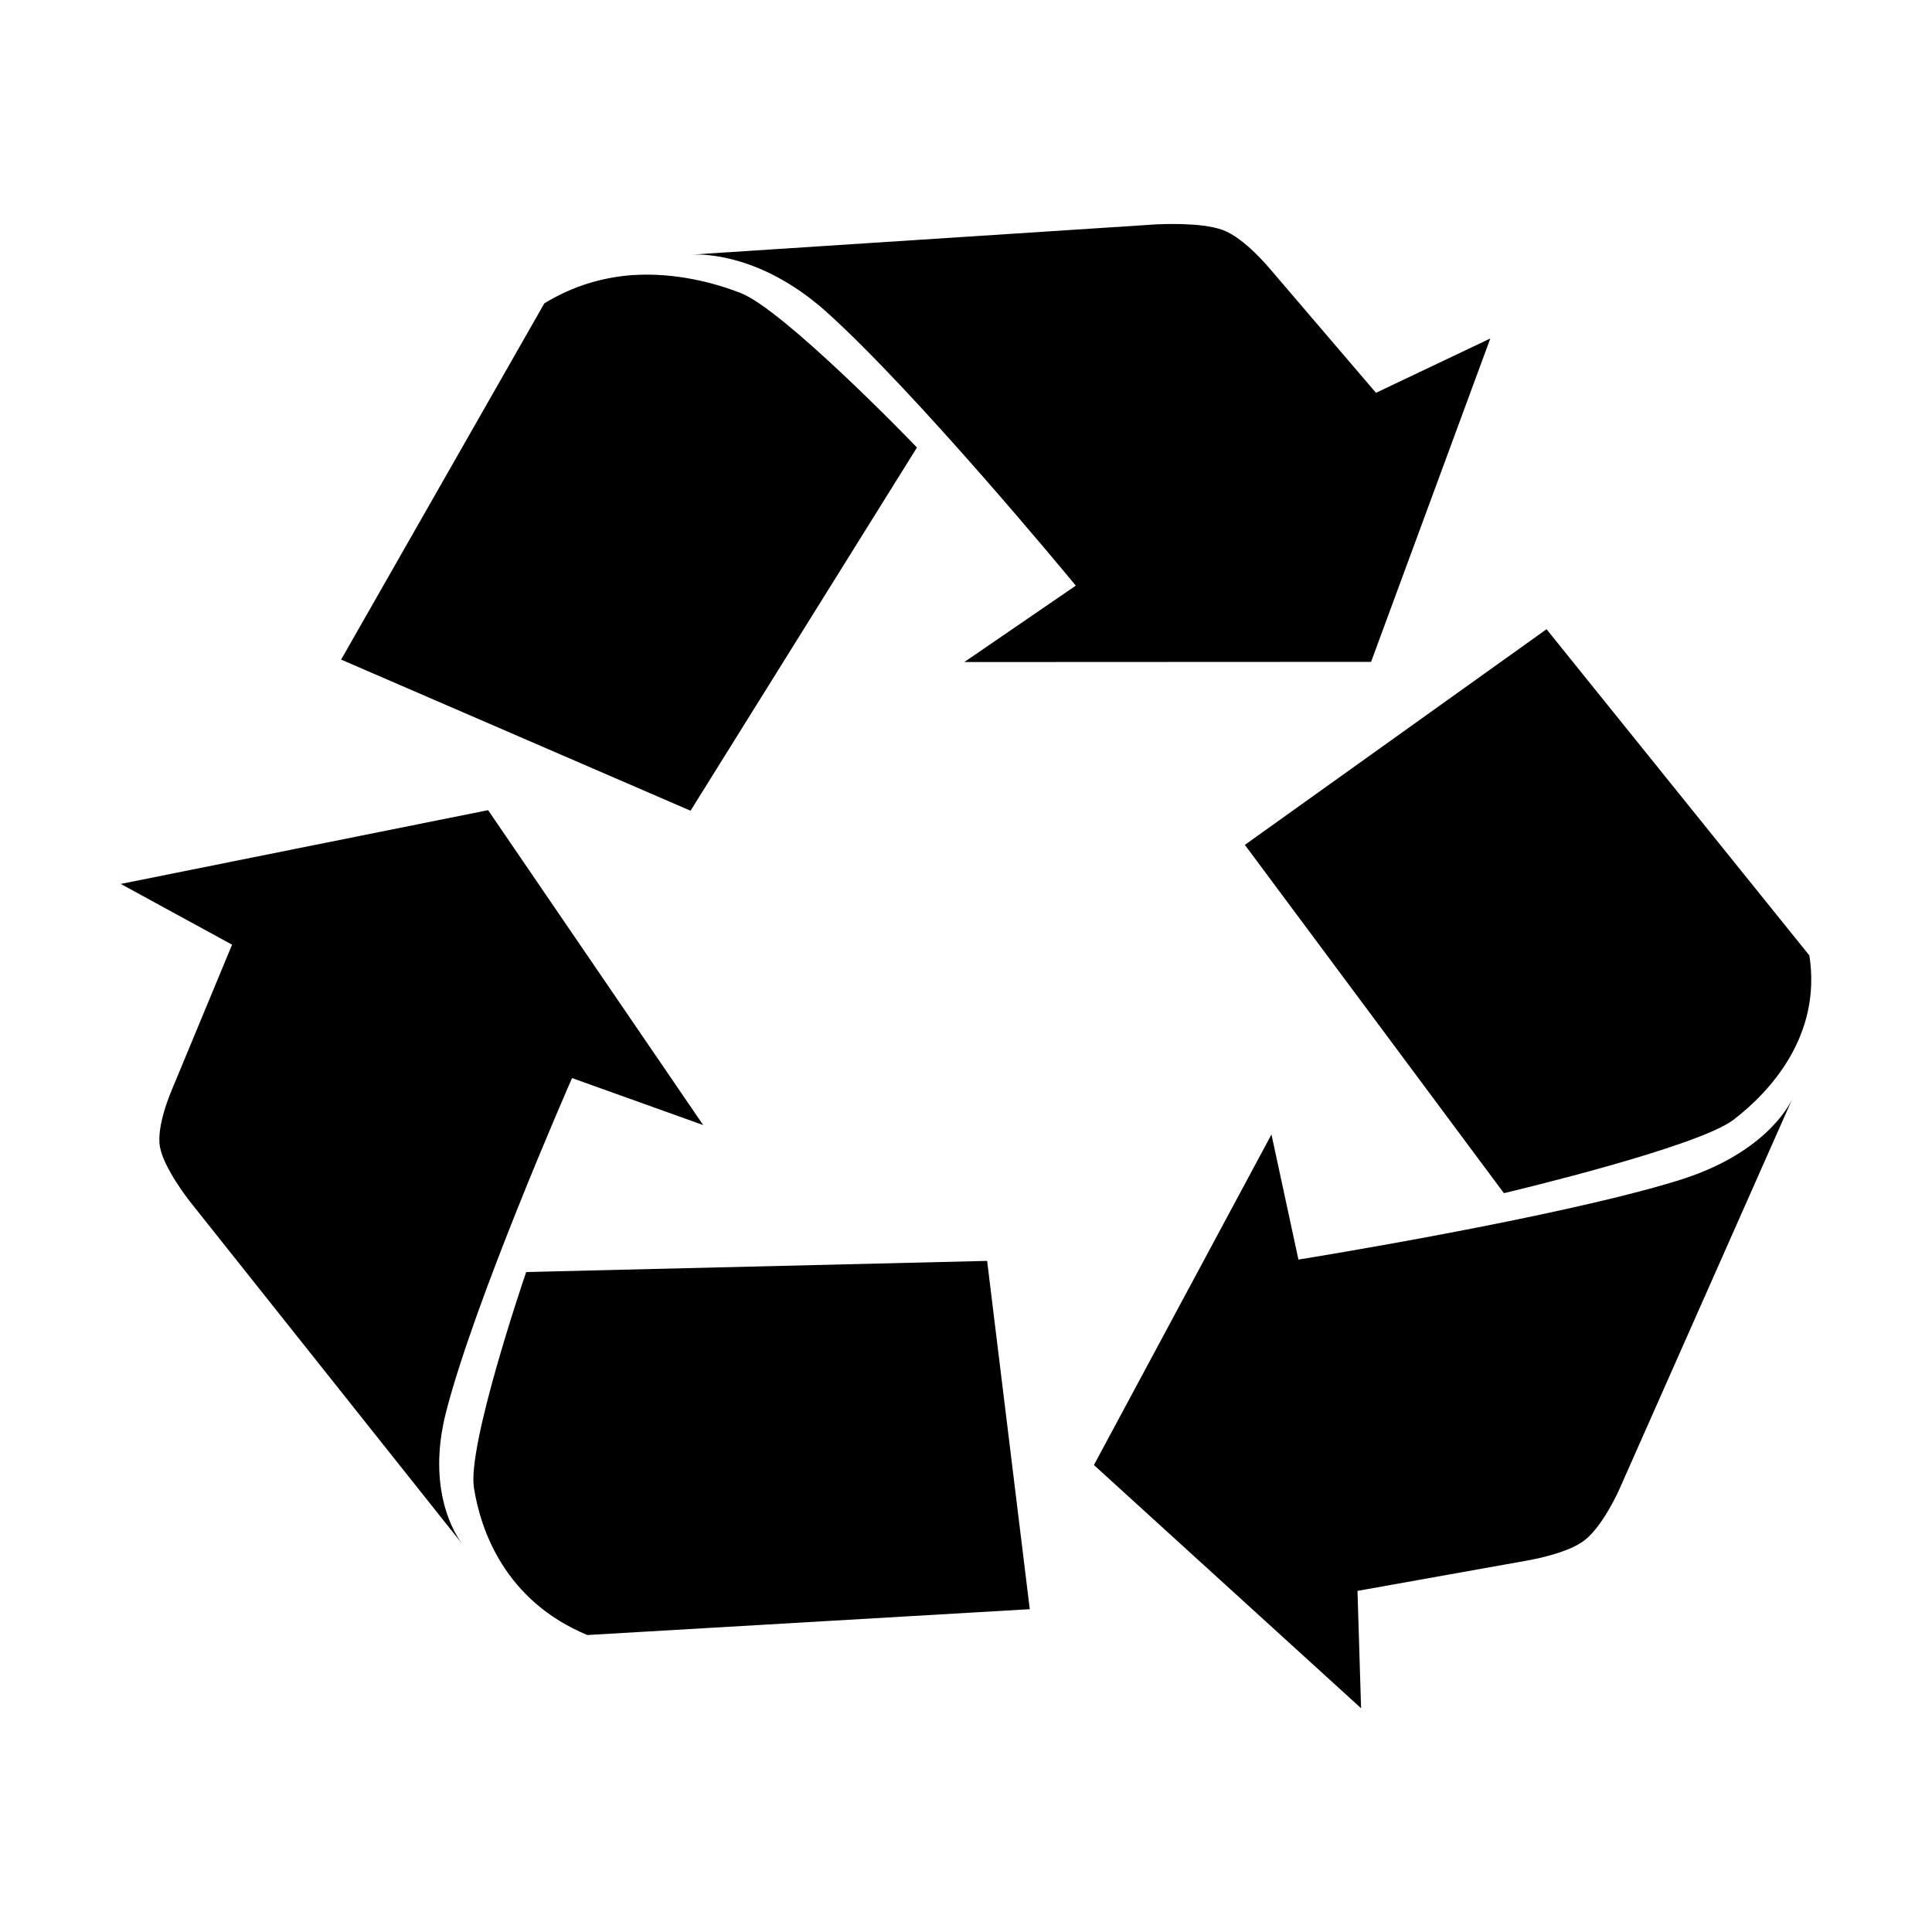
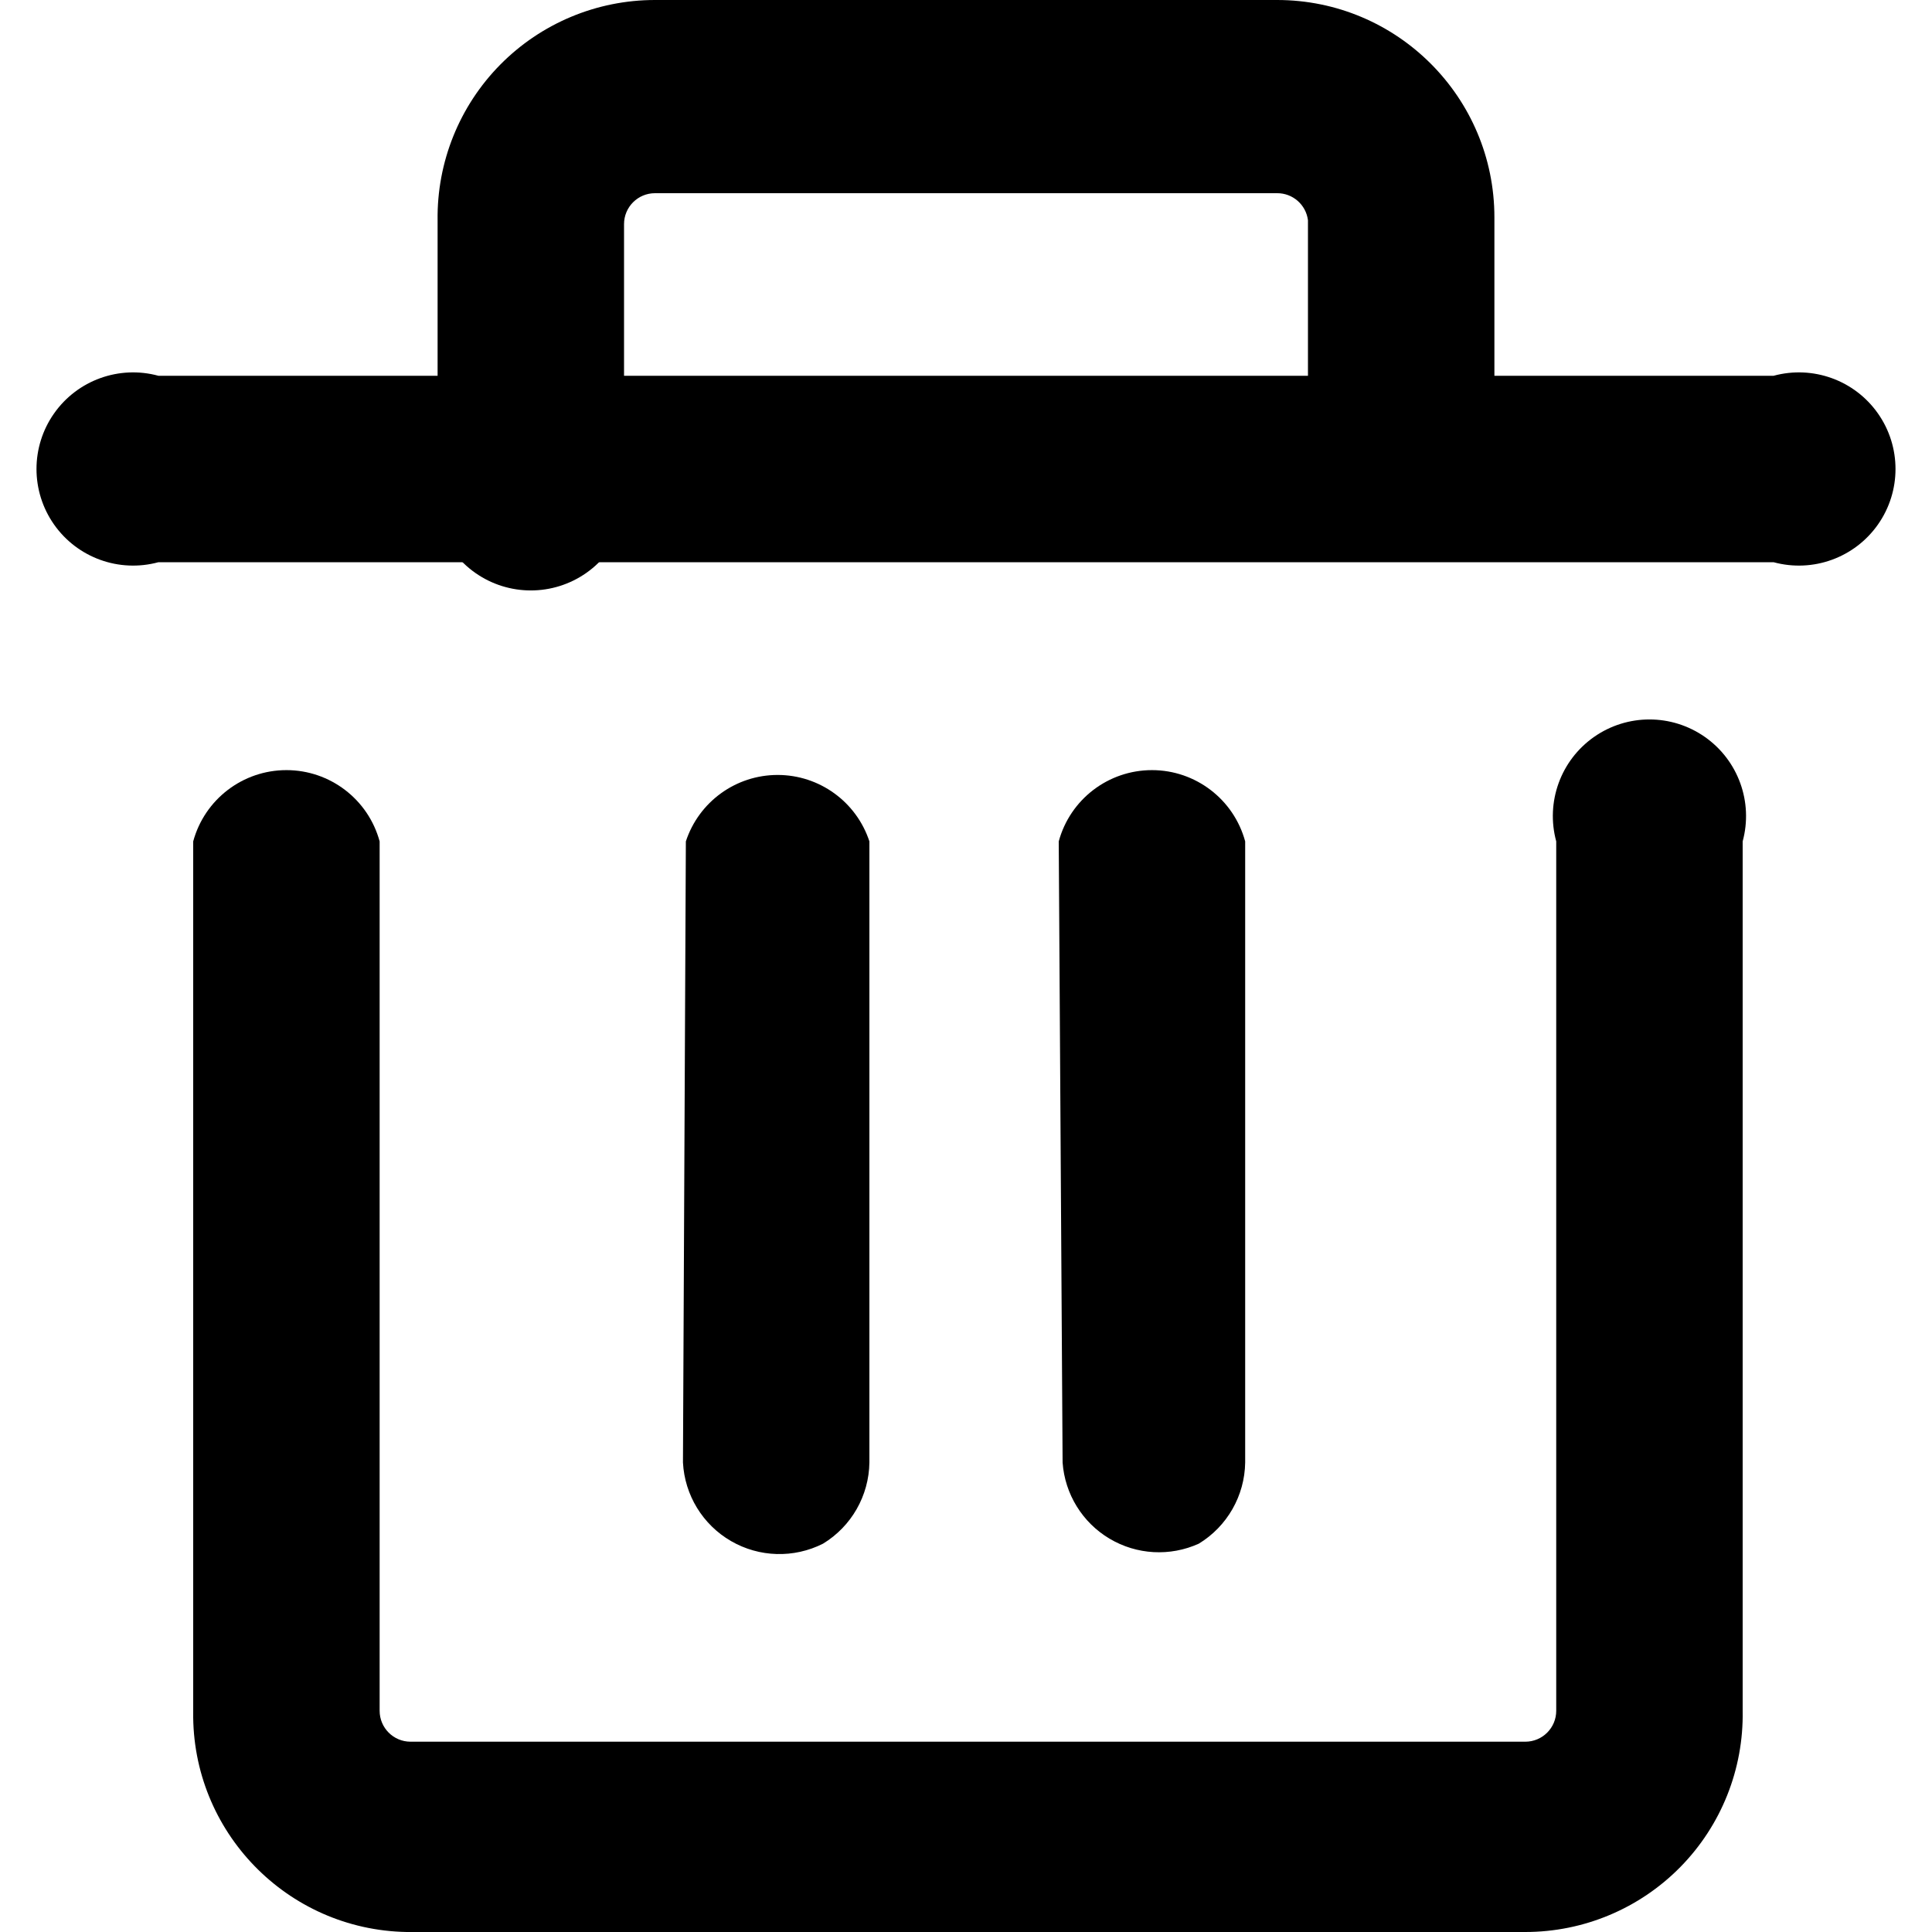
- <svg class="icon" width="128" height="128" viewBox="0 0 1024 1024">
-   <path d="M437.9 165.2C485.6 208 566 305.3 570.2 310.4l-59.1 40.5 215.6-0.1 63.2-171.4-60.6 28.8-55.5-64.9c-0.7-0.8-13.9-17-25.7-21.4-11.8-4.3-33.7-3-34.9-3l-245.9 16c6.2-0.2 36.8 0.1 70.6 30.3zM797.1 632.4c5.1-1.2 102.8-24.5 121.7-38.9 18.8-14.4 46.9-44.2 40.2-87.1L819.7 333.5 659.8 447.8l137.3 184.6zM486 237.2c-3.4-3.7-70.6-72.9-93.4-81.9-13.7-5.3-34.5-11-57.3-9.5-15.1 1.1-31.2 5.4-46.8 15L180.8 349.6 366 429.7l120-192.5zM889.4 625.7c-63.1 19.5-194.3 40.8-201.2 41.9l-14.3-66.3-94.1 175.2 141.6 128.9-1.9-62.2 88.4-15.8c1-0.2 22.8-3.6 32.3-11.3 9.5-7.6 17.8-26 18.2-27l91.7-207c-2.3 5.2-16.1 29.9-60.7 43.6zM278.9 674.2c-1.6 4.6-31.3 92.1-27.7 114.4 3.5 22.4 16.5 59.9 60.1 78l234.5-13.7-22.6-184.6-244.3 5.9zM236.4 748.5c15.1-58.9 64.2-171.2 66.8-177.1l69.5 24.9-114-166.9L64 468.5l59 32.2-31.7 76.4c-0.4 1-8.6 19.5-6.5 30.9 2.2 11.4 14.9 27.5 15.6 28.5l144.8 182.1c-3.7-4.7-19.4-28.6-8.8-70.1z" />
+ <svg viewBox="0 0 20 20">
+   <path class="cls-3" d="M1.64,5.82a1,1,0,1,1,0-1.93H18.36a1,1,0,1,1,0,1.93Zm0,0" />
+   <path class="cls-3" d="M6.46,4.85a1,1,0,1,1-1.93,0V2.28A2.25,2.25,0,0,1,6.78,0h6.44a2.25,2.25,0,0,1,2.25,2.25V4.85a1,1,0,0,1-.49.84,1,1,0,0,1-1.44-.84V2.28A.32.32,0,0,0,13.22,2H6.78a.32.32,0,0,0-.32.32ZM2,8.71a1,1,0,0,1,1.93,0v9a.32.32,0,0,0,.32.32H15.79a.32.32,0,0,0,.32-.32v-9a1,1,0,1,1,1.93,0v9A2.25,2.25,0,0,1,15.79,20H4.21A2.25,2.25,0,0,1,2,17.72Zm0,0" />
+   <path class="cls-3" d="M7.1,8.71A1,1,0,0,1,9,8.71v6.43a1,1,0,0,1-.48.84,1,1,0,0,1-1.45-.84Zm3.86,0a1,1,0,0,1,1.93,0v6.43a1,1,0,0,1-.48.84A1,1,0,0,1,11,15.14Zm0,0" />
</svg>
